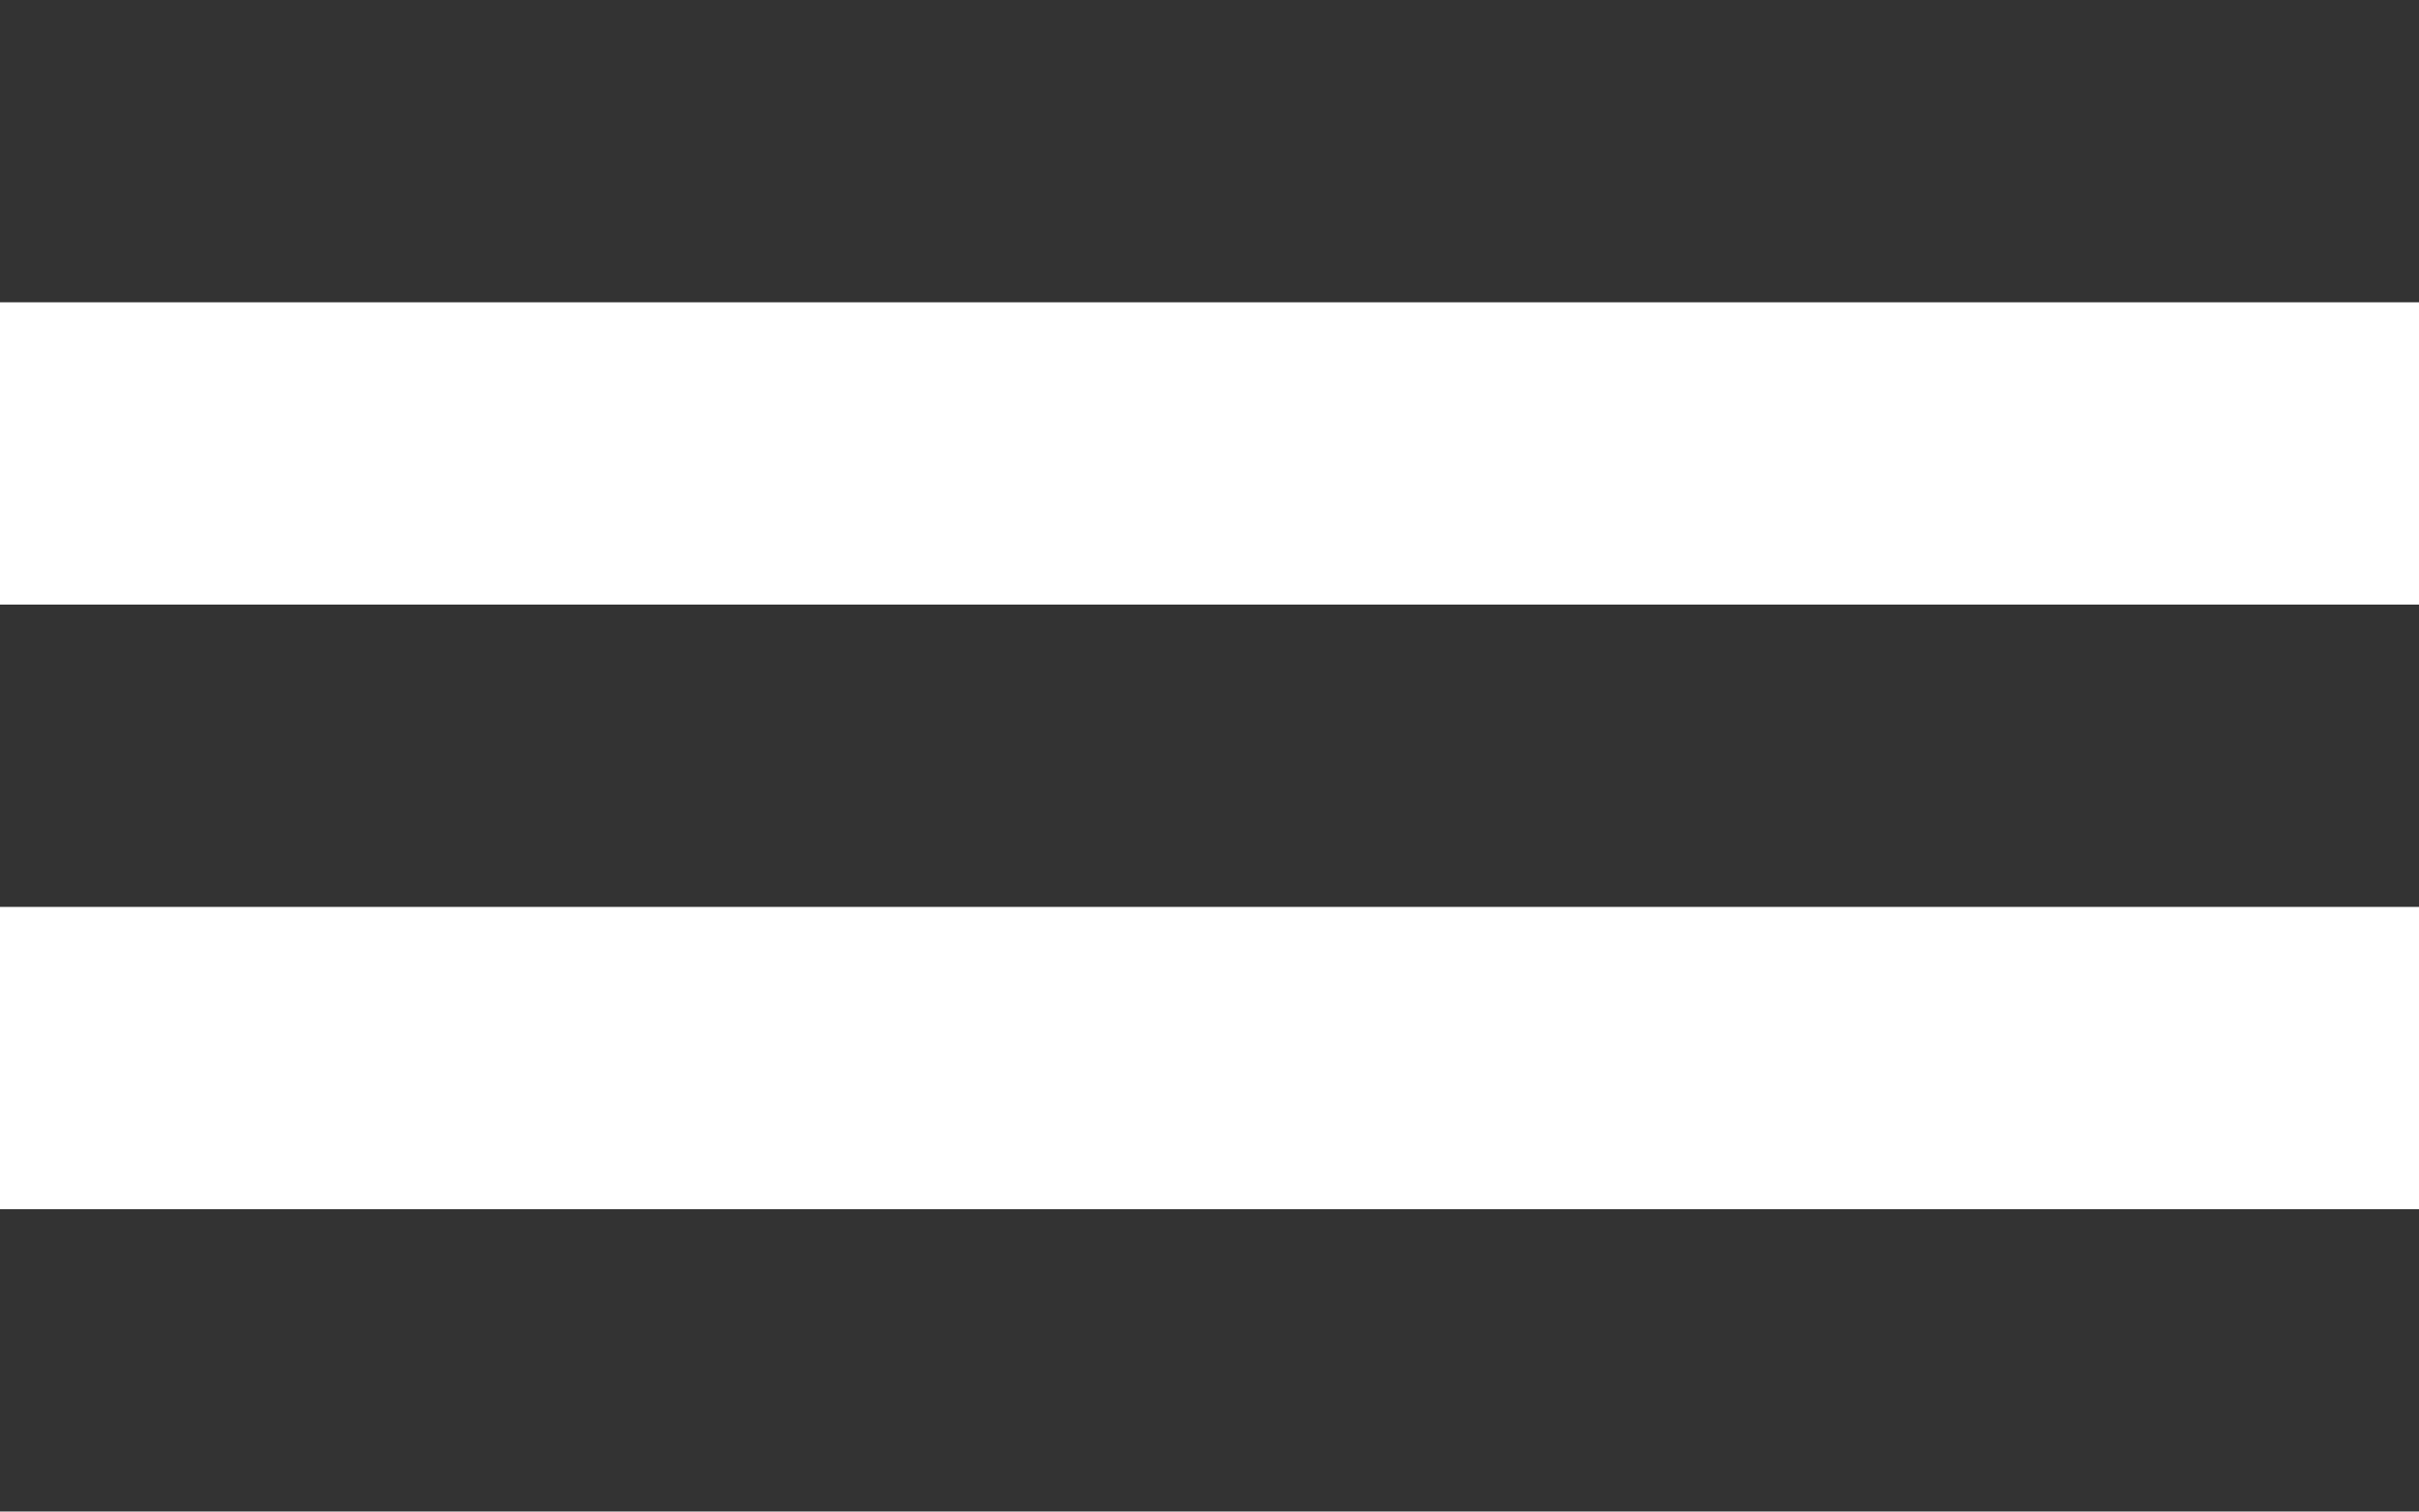
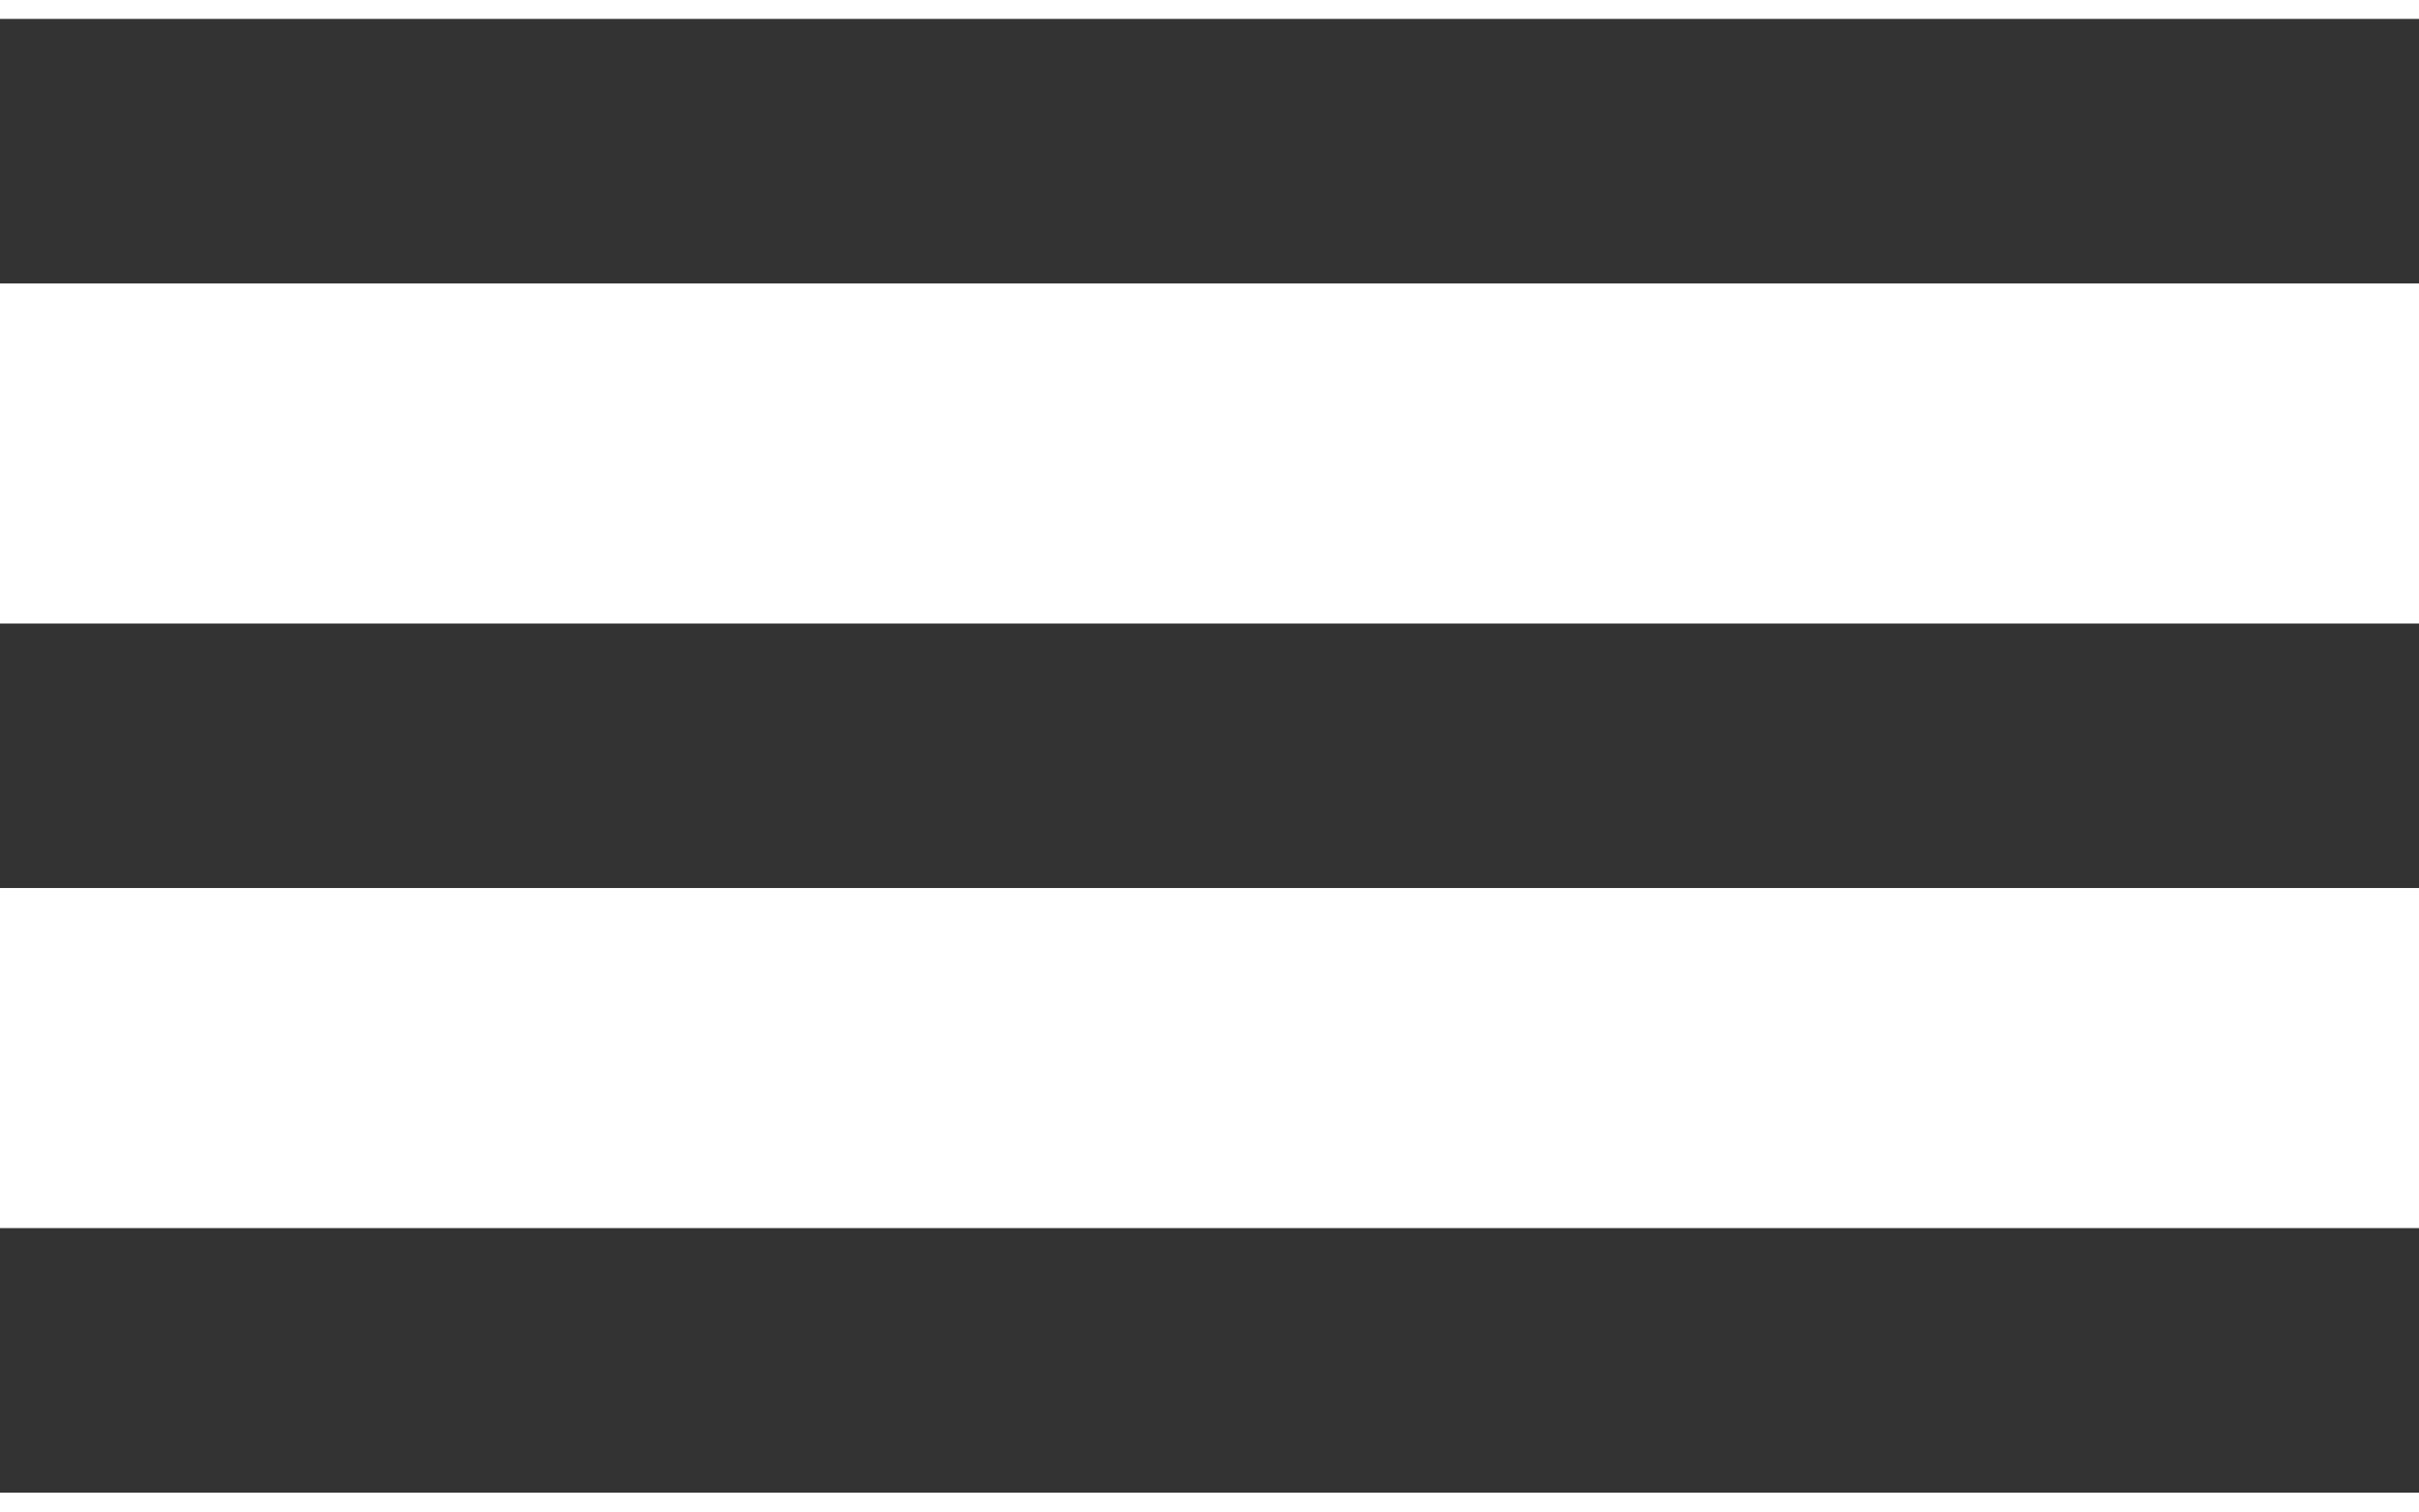
- <svg xmlns="http://www.w3.org/2000/svg" height="23" viewBox="0 0 32 20" fill="none">
-   <line y1="2" x2="32" y2="2" stroke="#333333" stroke-width="4" />
-   <line y1="10" x2="32" y2="10" stroke="#333333" stroke-width="4" />
-   <line y1="18" x2="32" y2="18" stroke="#333333" stroke-width="4" />
+ <svg xmlns="http://www.w3.org/2000/svg" height="20" viewBox="0 0 32 20" fill="none">
+   <line y1="2" x2="32" y2="2" stroke="#333333" stroke-width="3.5" />
+   <line y1="10" x2="32" y2="10" stroke="#333333" stroke-width="3.5" />
+   <line y1="18" x2="32" y2="18" stroke="#333333" stroke-width="3.5" />
</svg>
